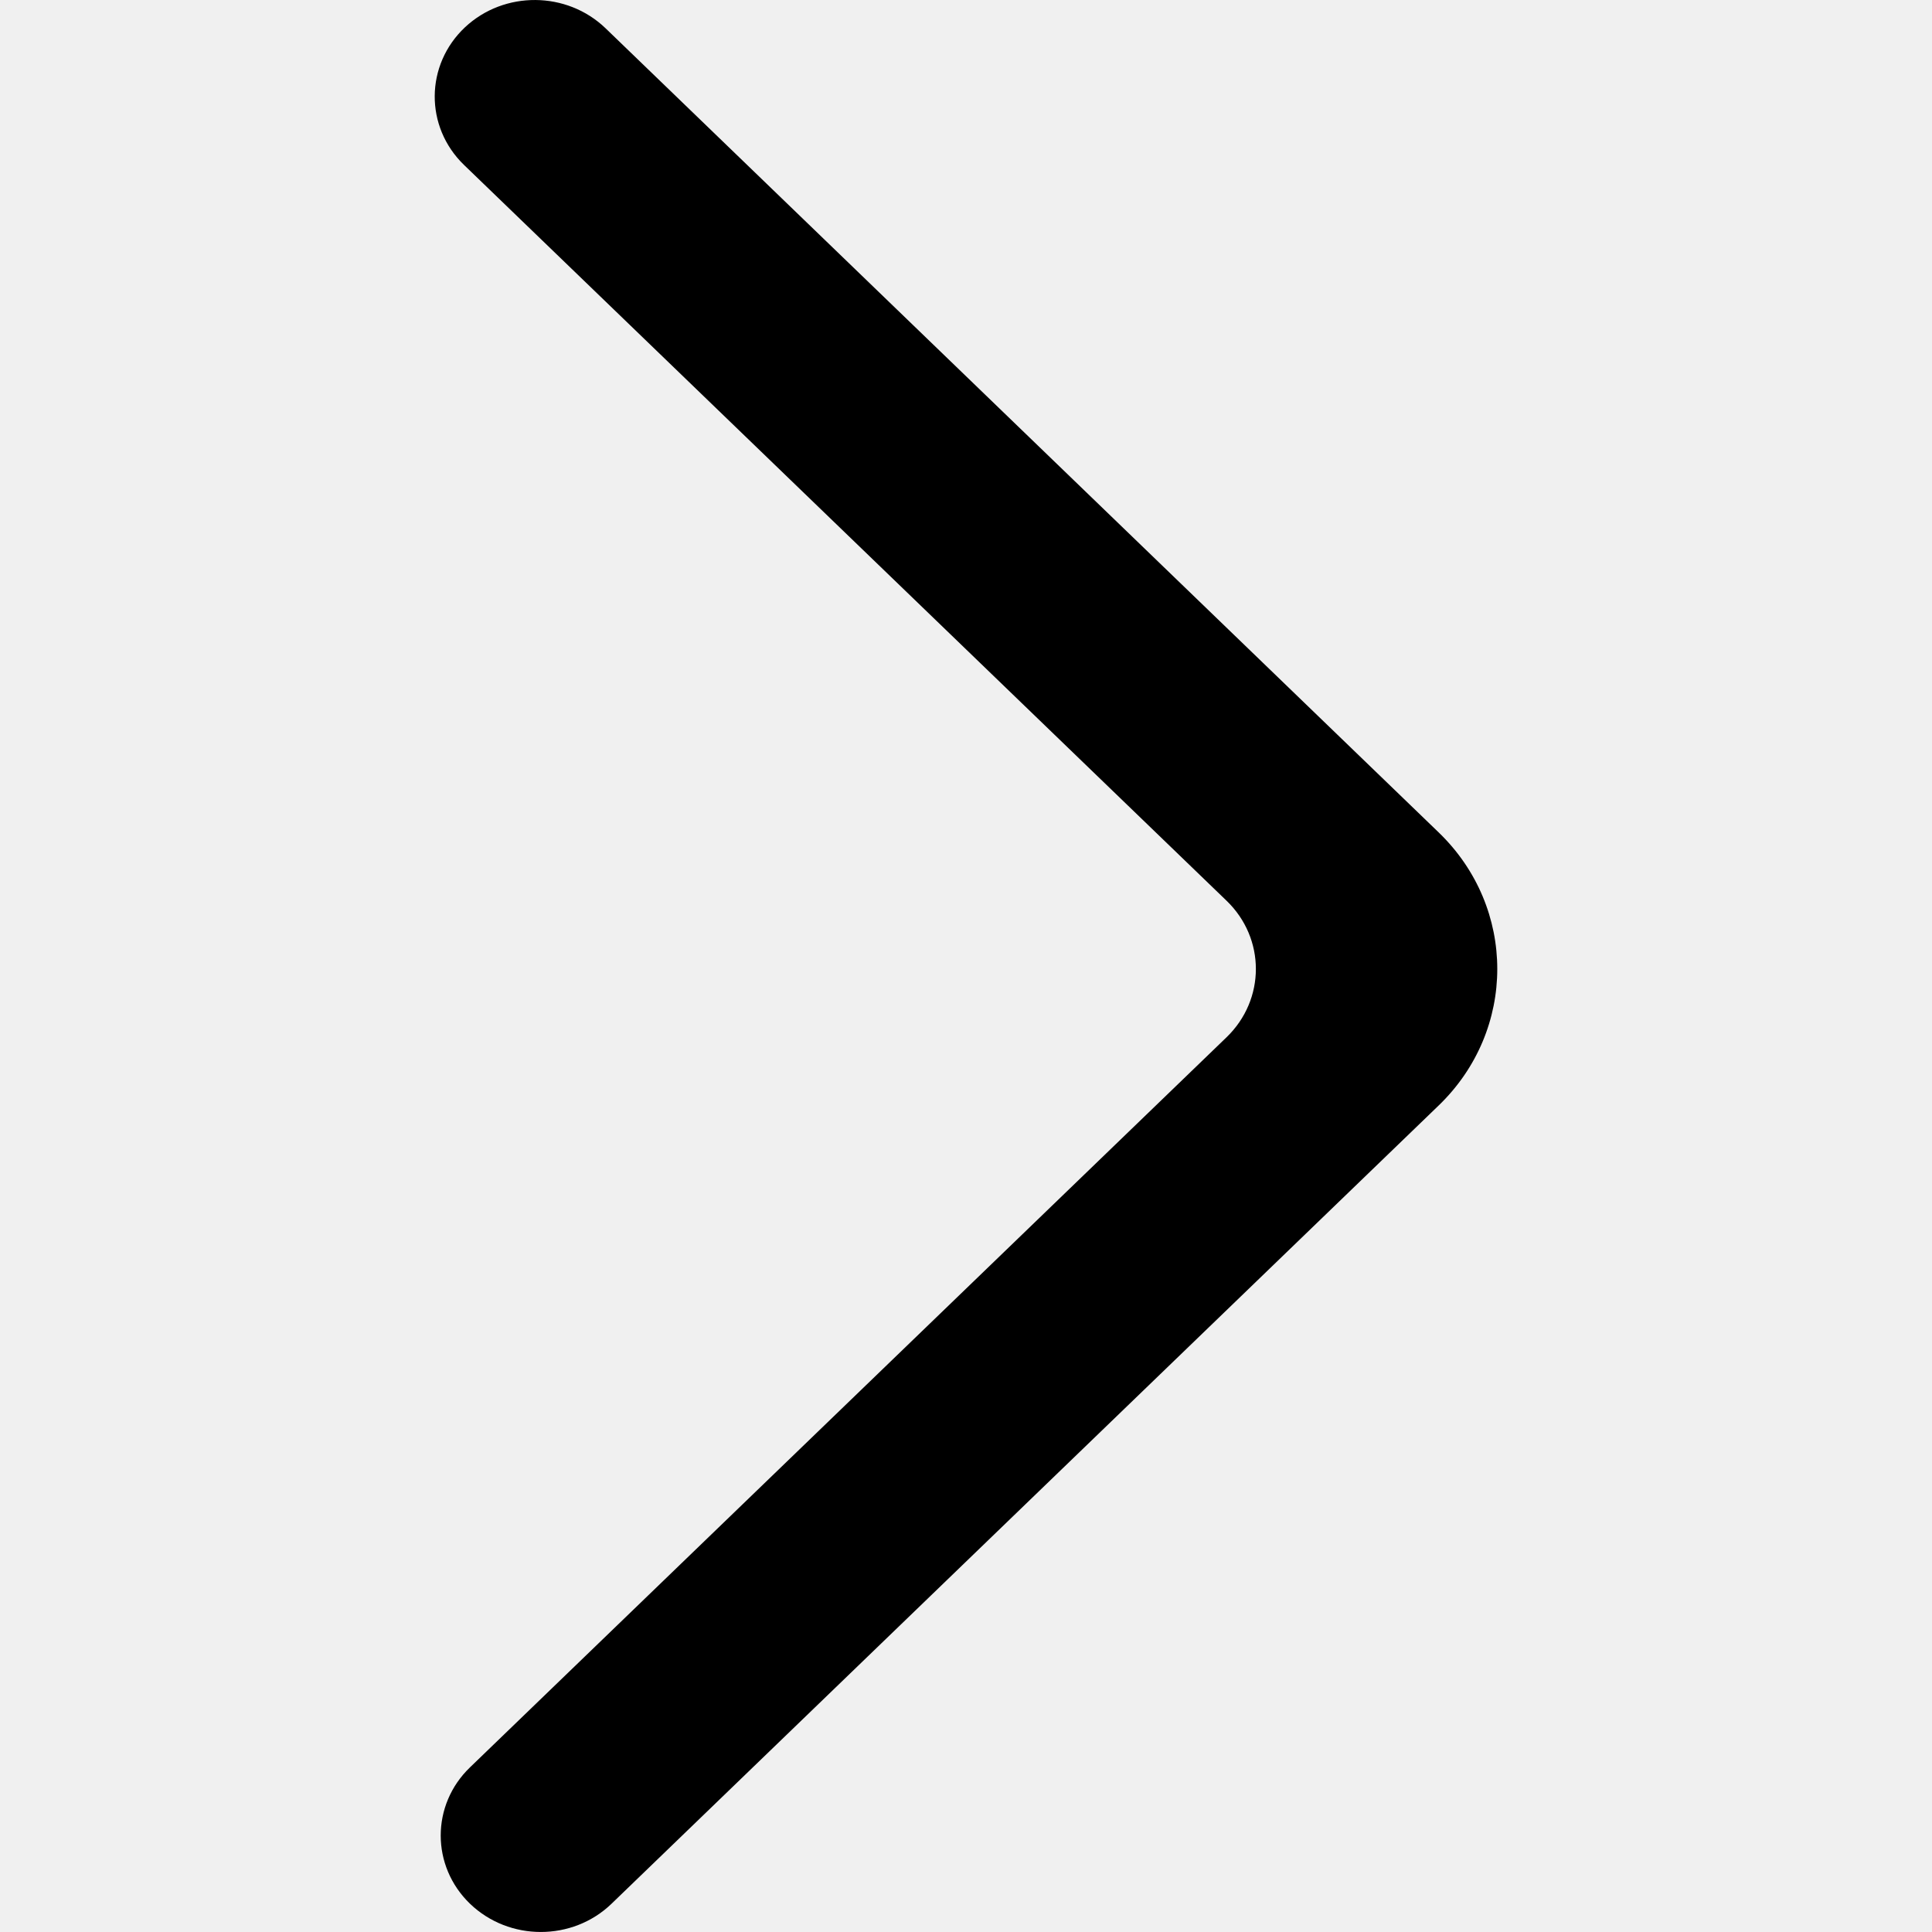
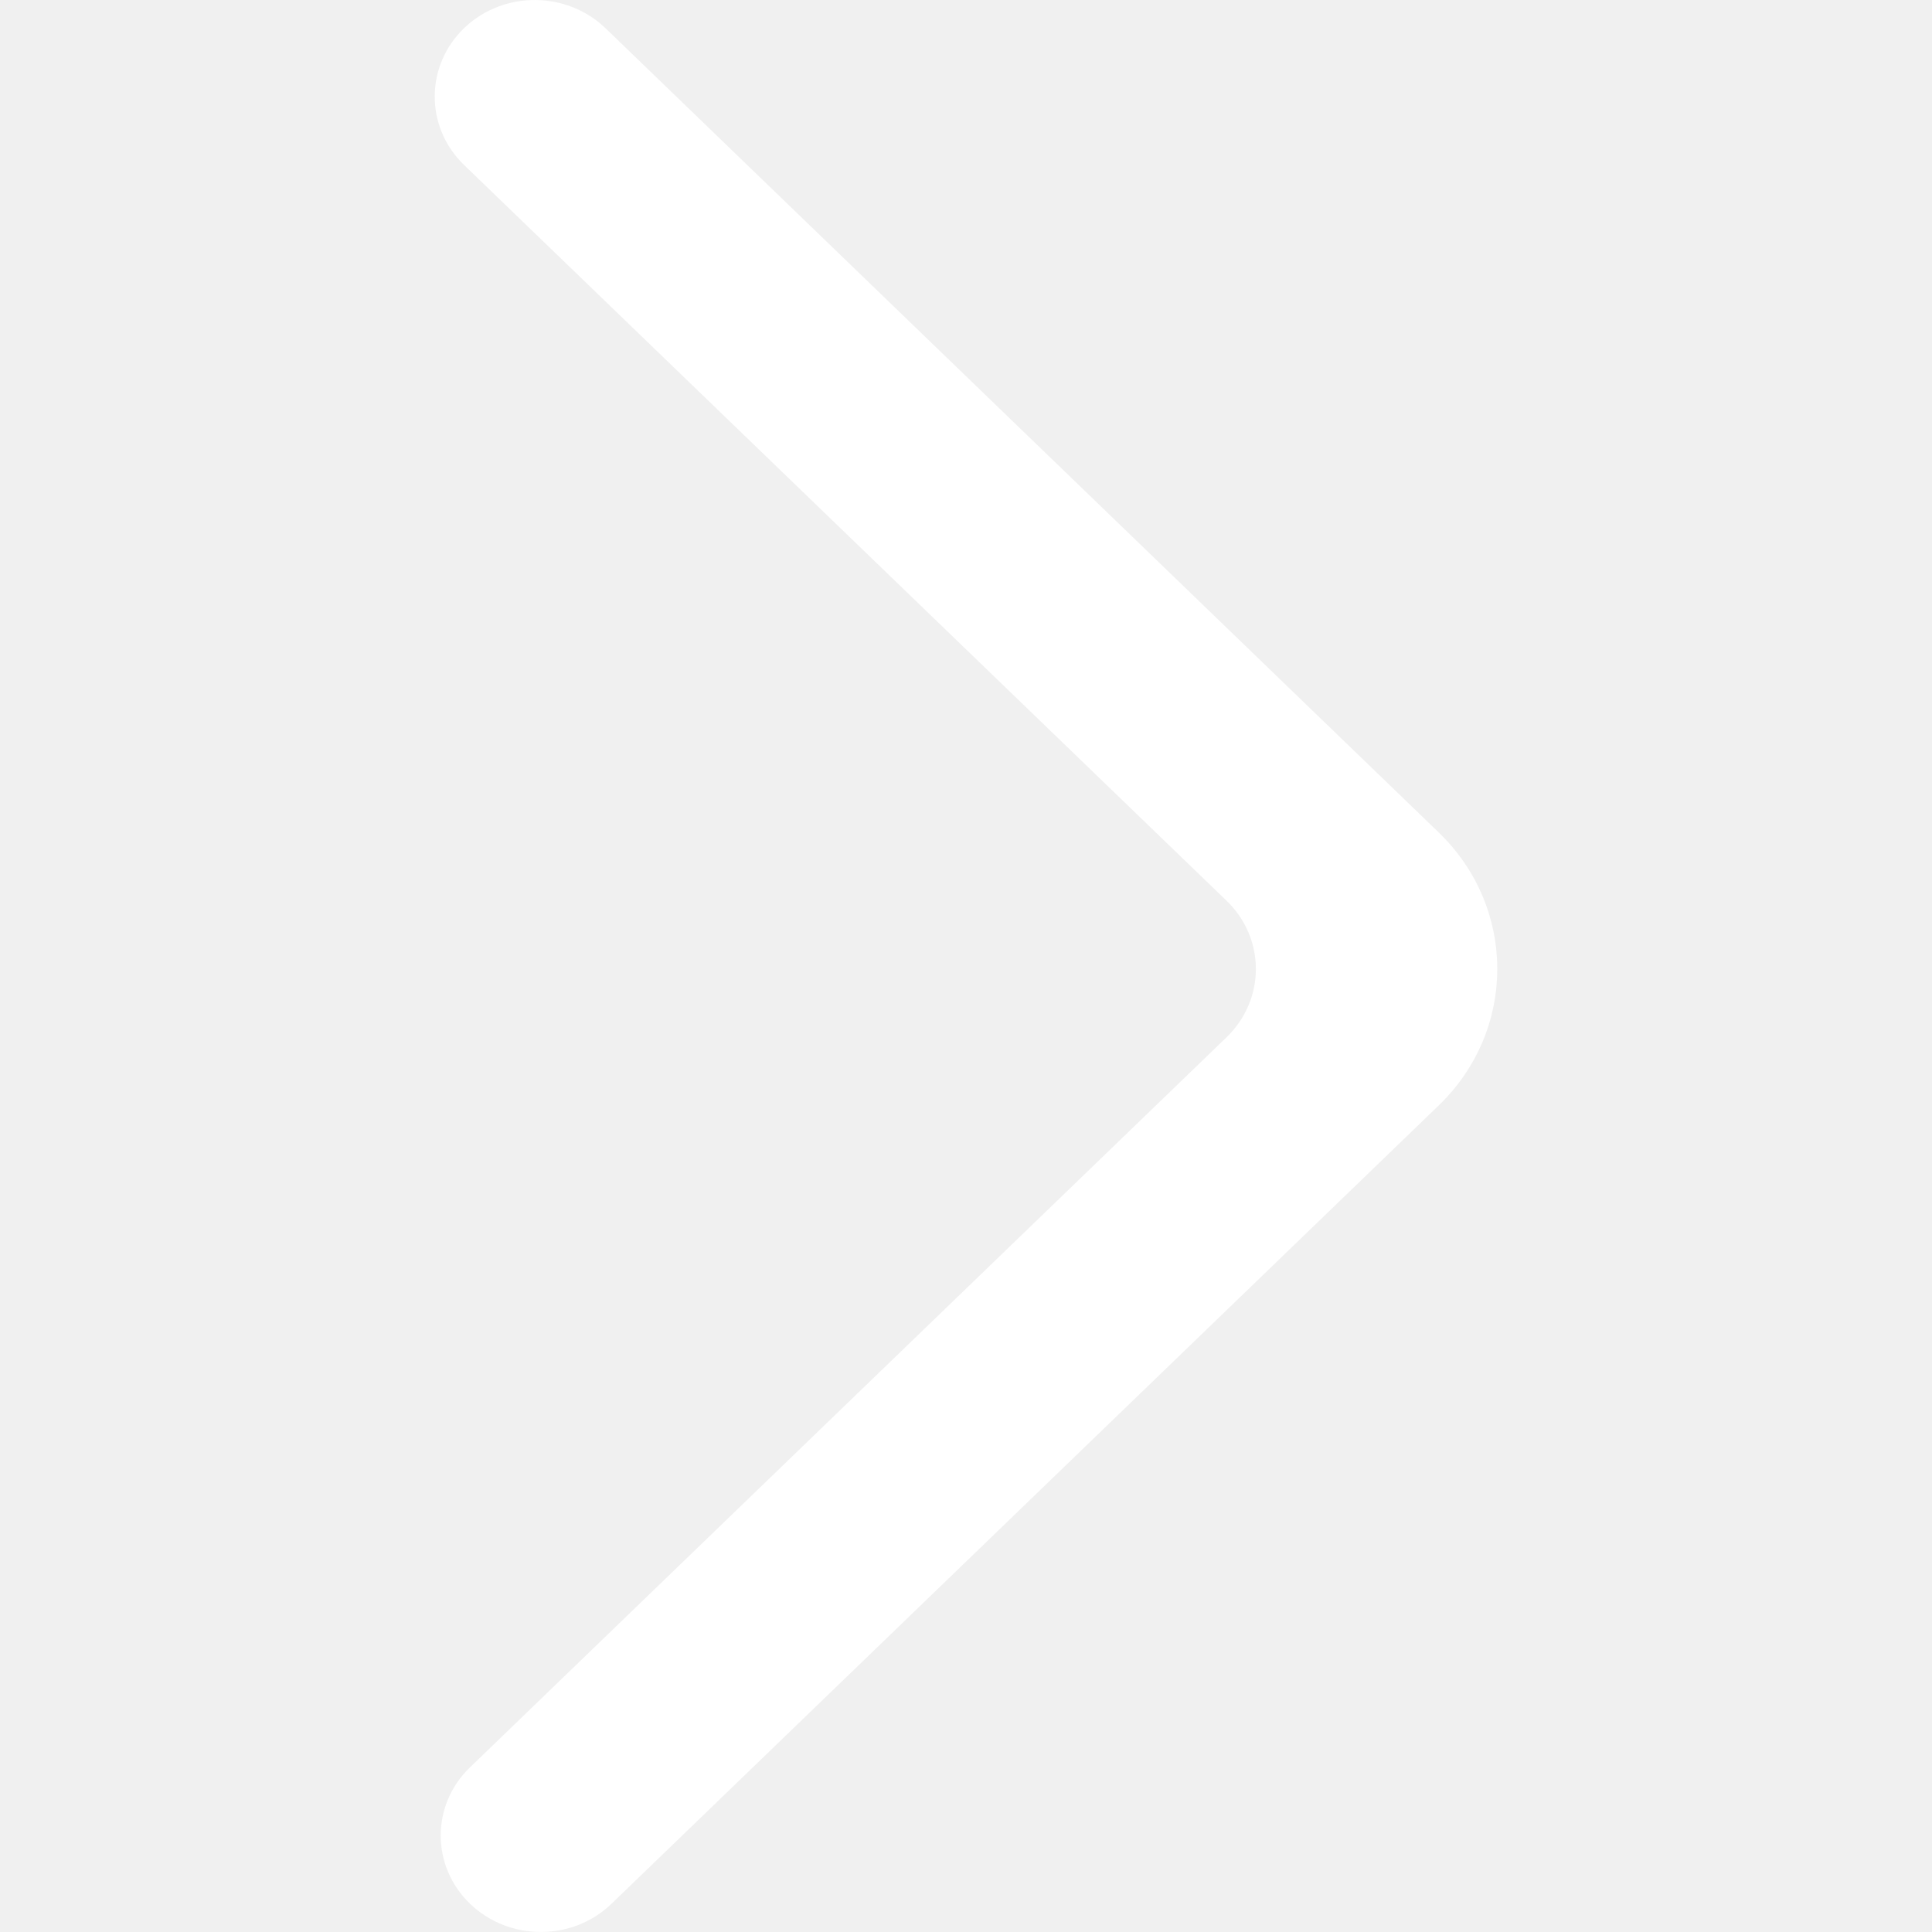
<svg xmlns="http://www.w3.org/2000/svg" width="800px" height="800px" viewBox="-4.5 0 20 20" version="1.1" fill="#ffffff">
  <g id="SVGRepo_bgCarrier" stroke-width="0" />
  <g id="SVGRepo_tracerCarrier" stroke-linecap="round" stroke-linejoin="round" />
  <g id="SVGRepo_iconCarrier">
    <defs> </defs>
    <g id="Page-1" stroke="none" stroke-width="1" fill="currentcolor" fill-rule="evenodd">
-       <g id="Dribbble-Light-Preview" transform="translate(-305, -6679)" fill="#000000">
+       <g id="Dribbble-Light-Preview" transform="translate(-305, -6679)" fill="#ffffff">
        <g id="icons" transform="translate(56, 160)">
          <path d="M249.366,6538.708 L249.366,6538.708 C249.771,6539.097 250.426,6539.097 250.83,6538.708 L259.393,6530.444 C260.202,6529.664 260.202,6528.397 259.393,6527.617 L250.768,6519.292 C250.367,6518.907 249.72,6518.902 249.314,6519.282 L249.314,6519.282 C248.9,6519.671 248.895,6520.312 249.303,6520.707 L257.197,6528.324 C257.602,6528.714 257.602,6529.347 257.197,6529.738 L249.366,6537.295 C248.961,6537.684 248.961,6538.318 249.366,6538.708" id="arrow_right-[#336]"> </path>
        </g>
      </g>
    </g>
  </g>
</svg>
